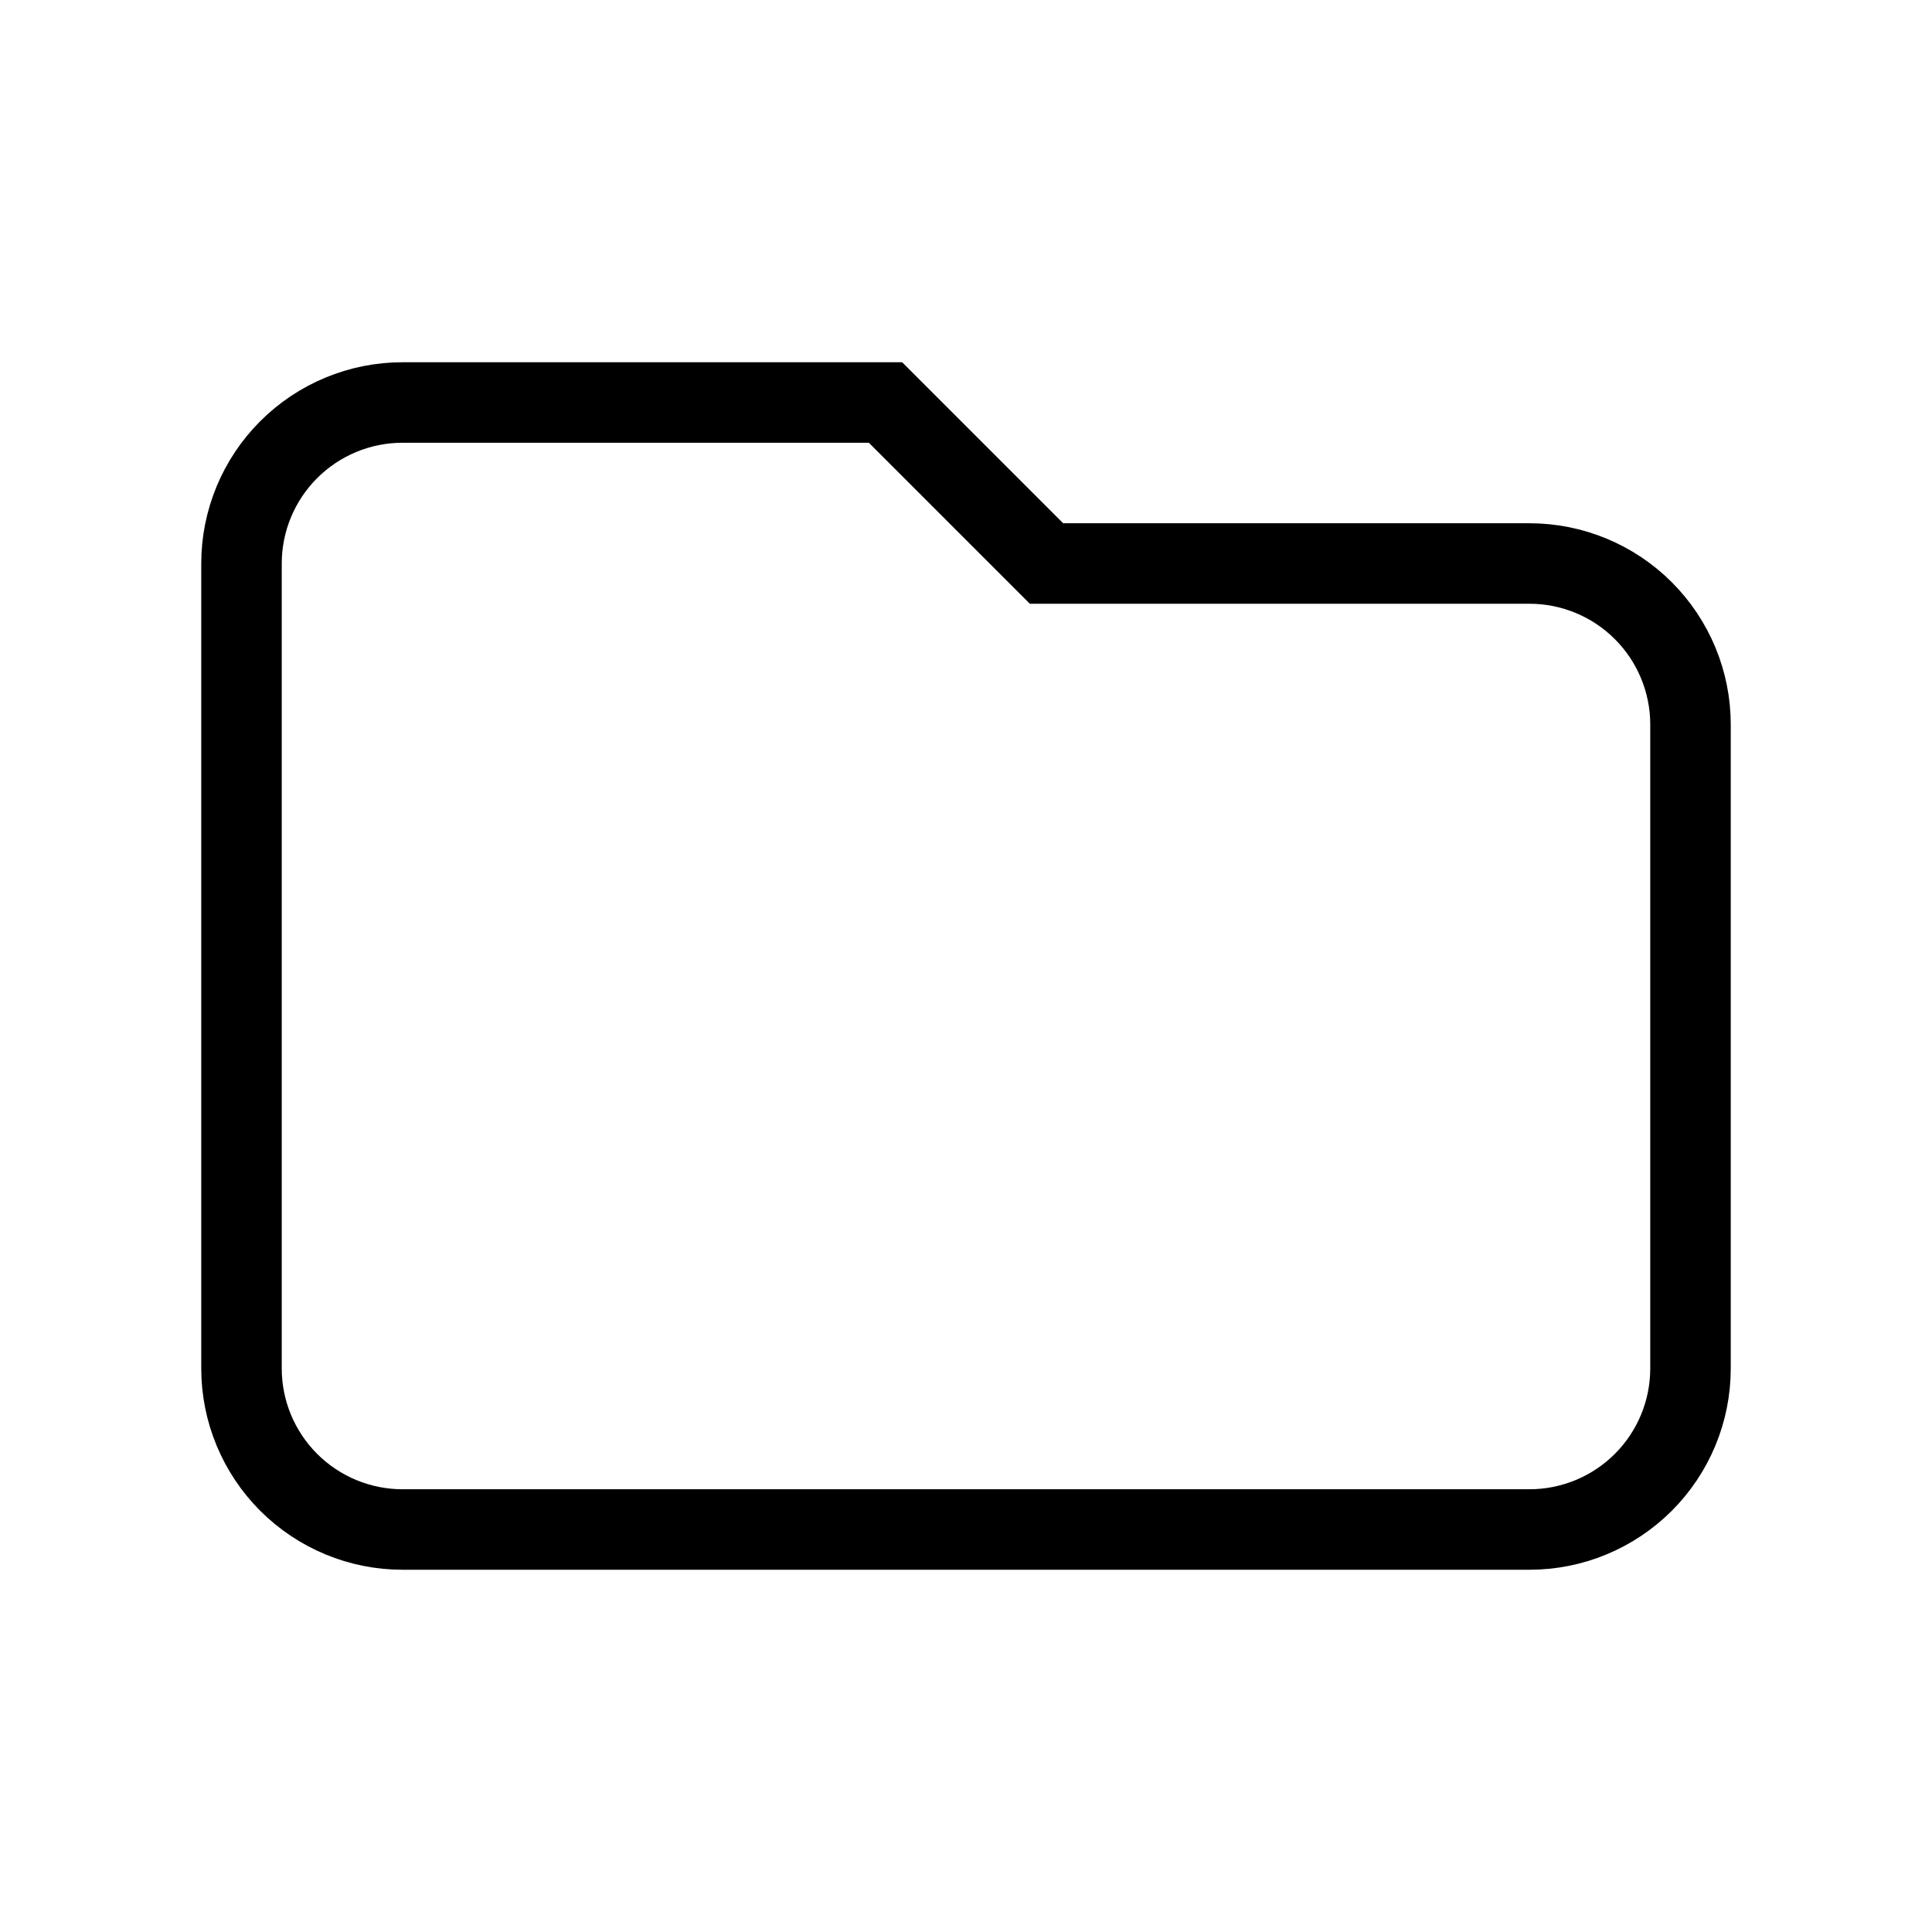
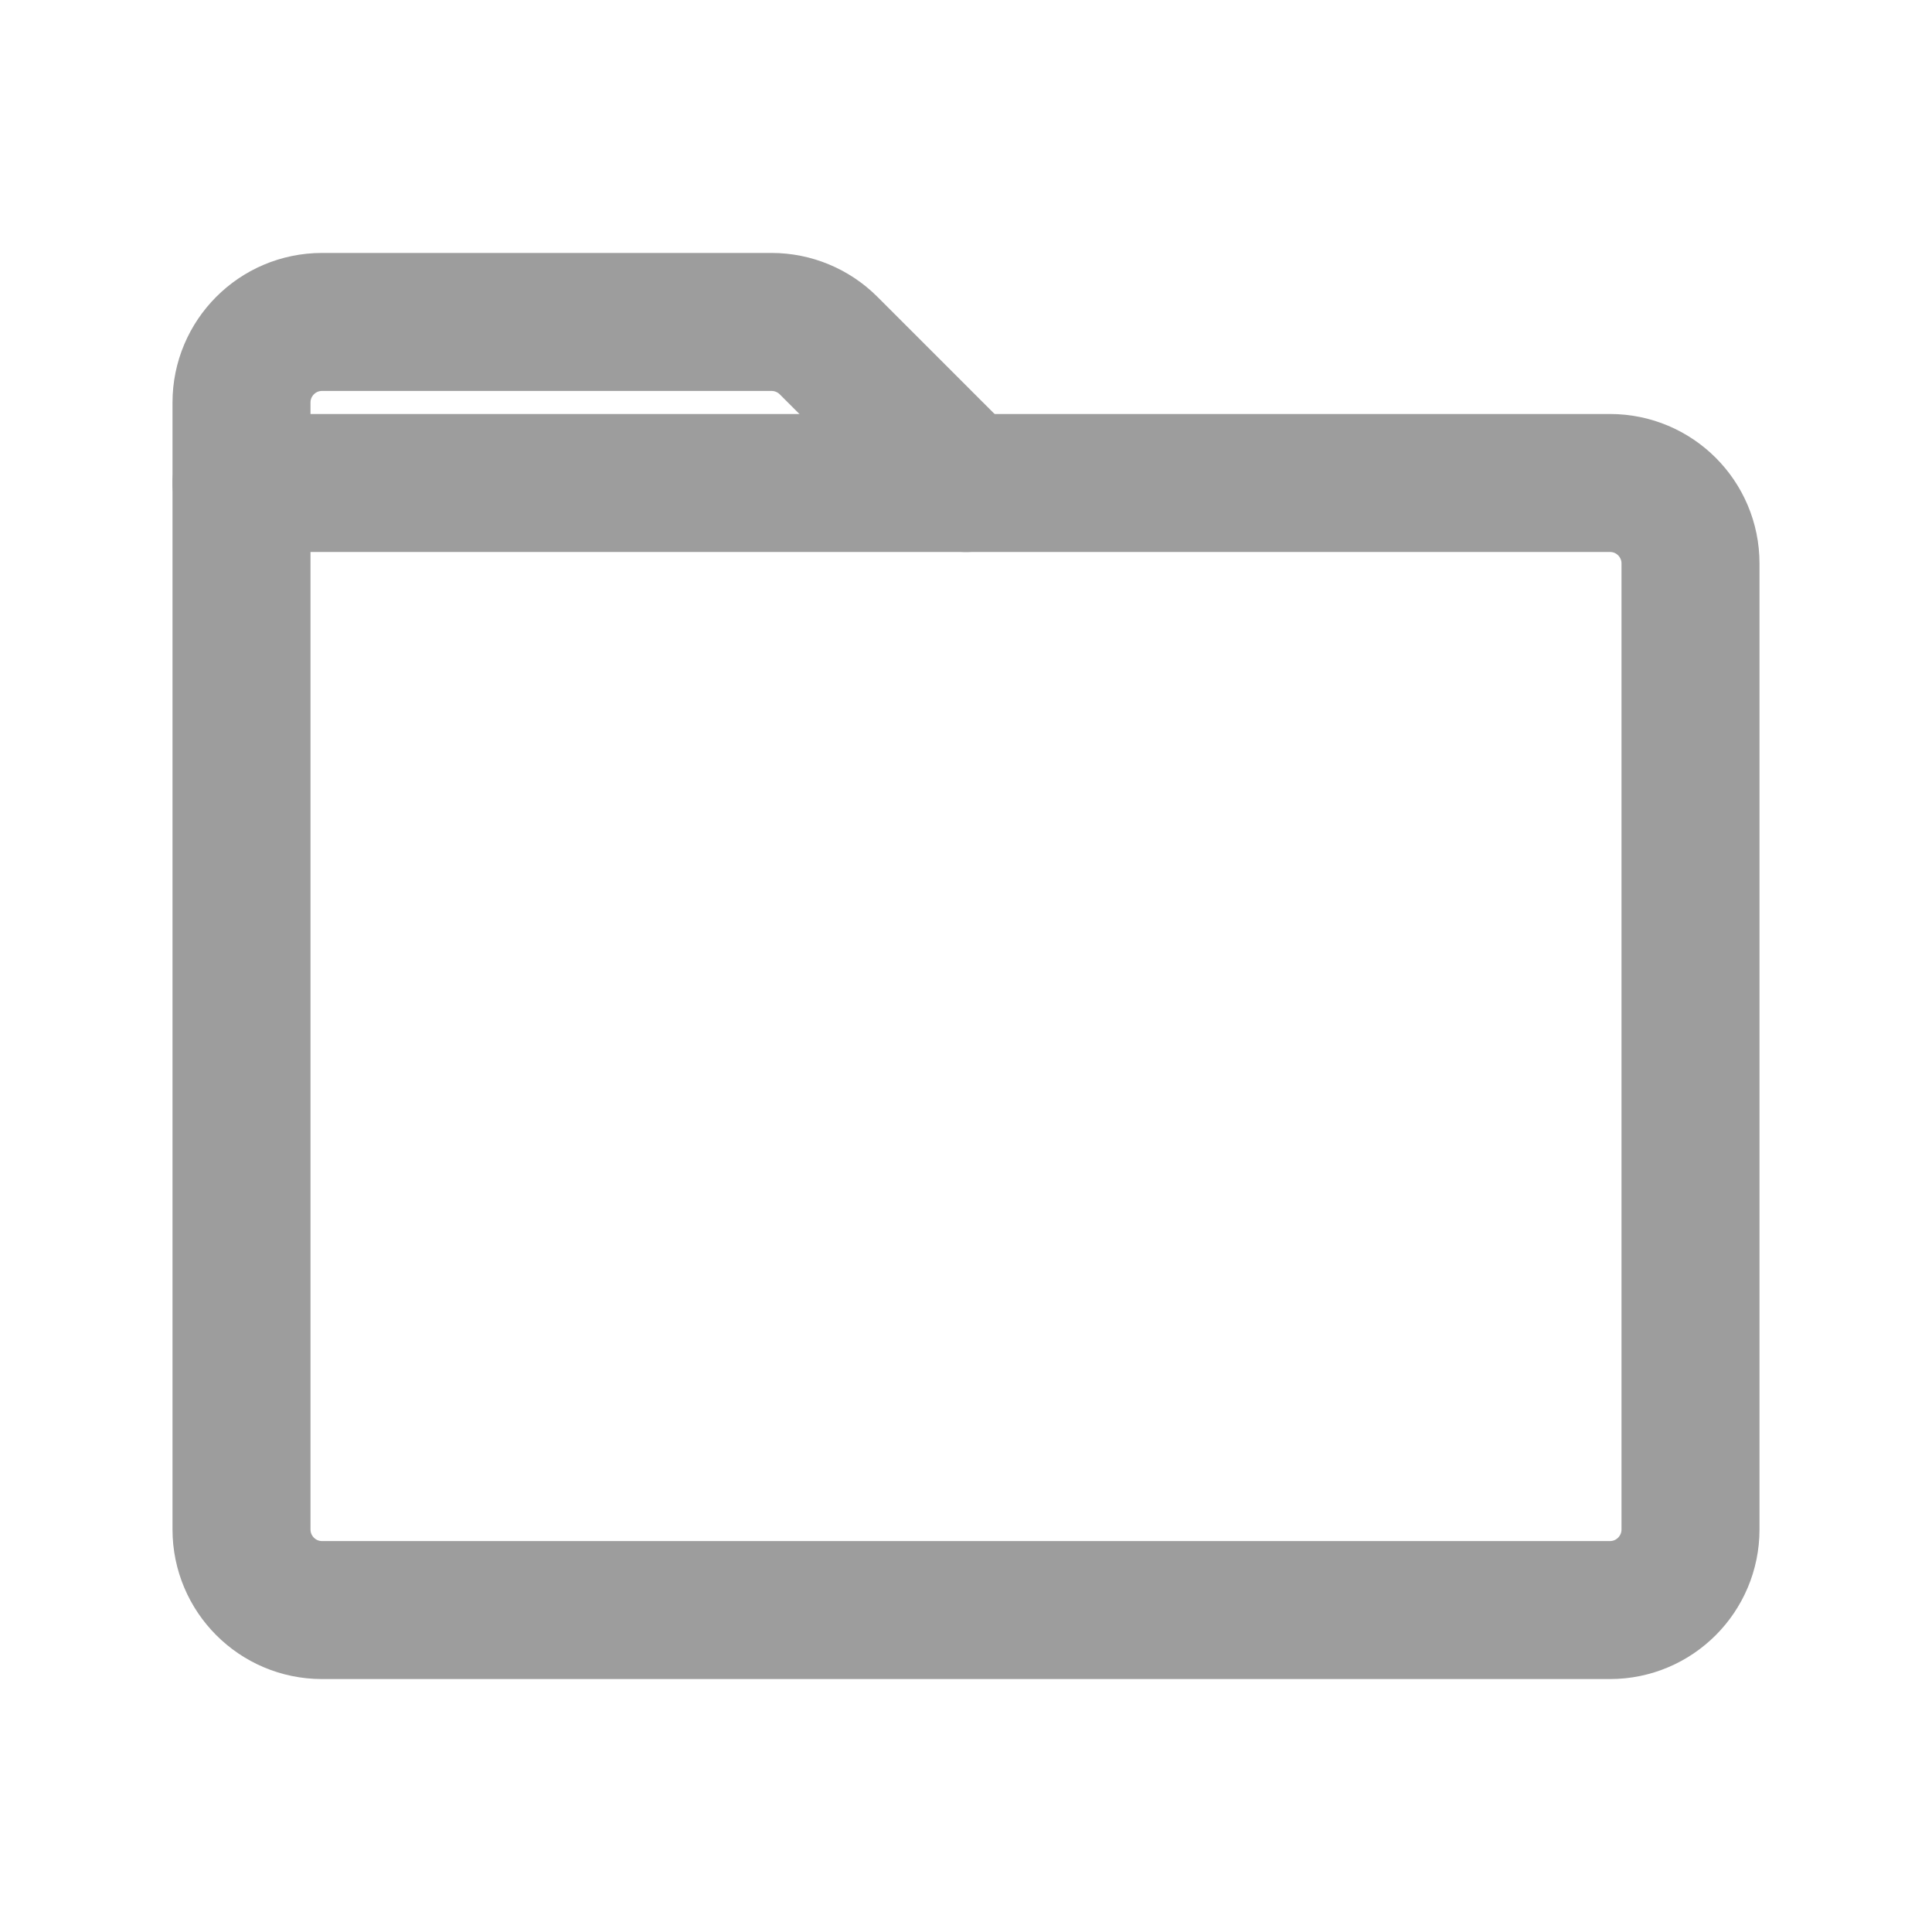
- <svg xmlns="http://www.w3.org/2000/svg" width="24" height="24" viewBox="0 0 24 24" fill="none">
-   <path d="M3 7V17C3 17.53 3.211 18.039 3.586 18.414C3.961 18.789 4.47 19 5 19H19C19.53 19 20.039 18.789 20.414 18.414C20.789 18.039 21 17.53 21 17V9C21 8.47 20.789 7.961 20.414 7.586C20.039 7.211 19.53 7 19 7H13L11 5H5C4.47 5 3.961 5.211 3.586 5.586C3.211 5.961 3 6.47 3 7Z" stroke="currentColor" />
+ <svg xmlns="http://www.w3.org/2000/svg" width="14" height="14" viewBox="0 0 14 14" fill="none">
+   <path d="M2.333 11.667L11.667 11.667C11.989 11.667 12.25 11.405 12.25 11.083L12.25 4.083C12.25 3.761 11.989 3.5 11.667 3.5L1.75 3.5L1.75 11.083C1.75 11.405 2.011 11.667 2.333 11.667Z" stroke="#9D9D9D" stroke-linecap="round" stroke-linejoin="round" />
+   <path d="M7 3.5L6.004 2.504C5.895 2.395 5.746 2.333 5.592 2.333H2.333C2.011 2.333 1.75 2.595 1.75 2.917V3.5" stroke="#9D9D9D" stroke-linecap="round" stroke-linejoin="round" />
</svg>
